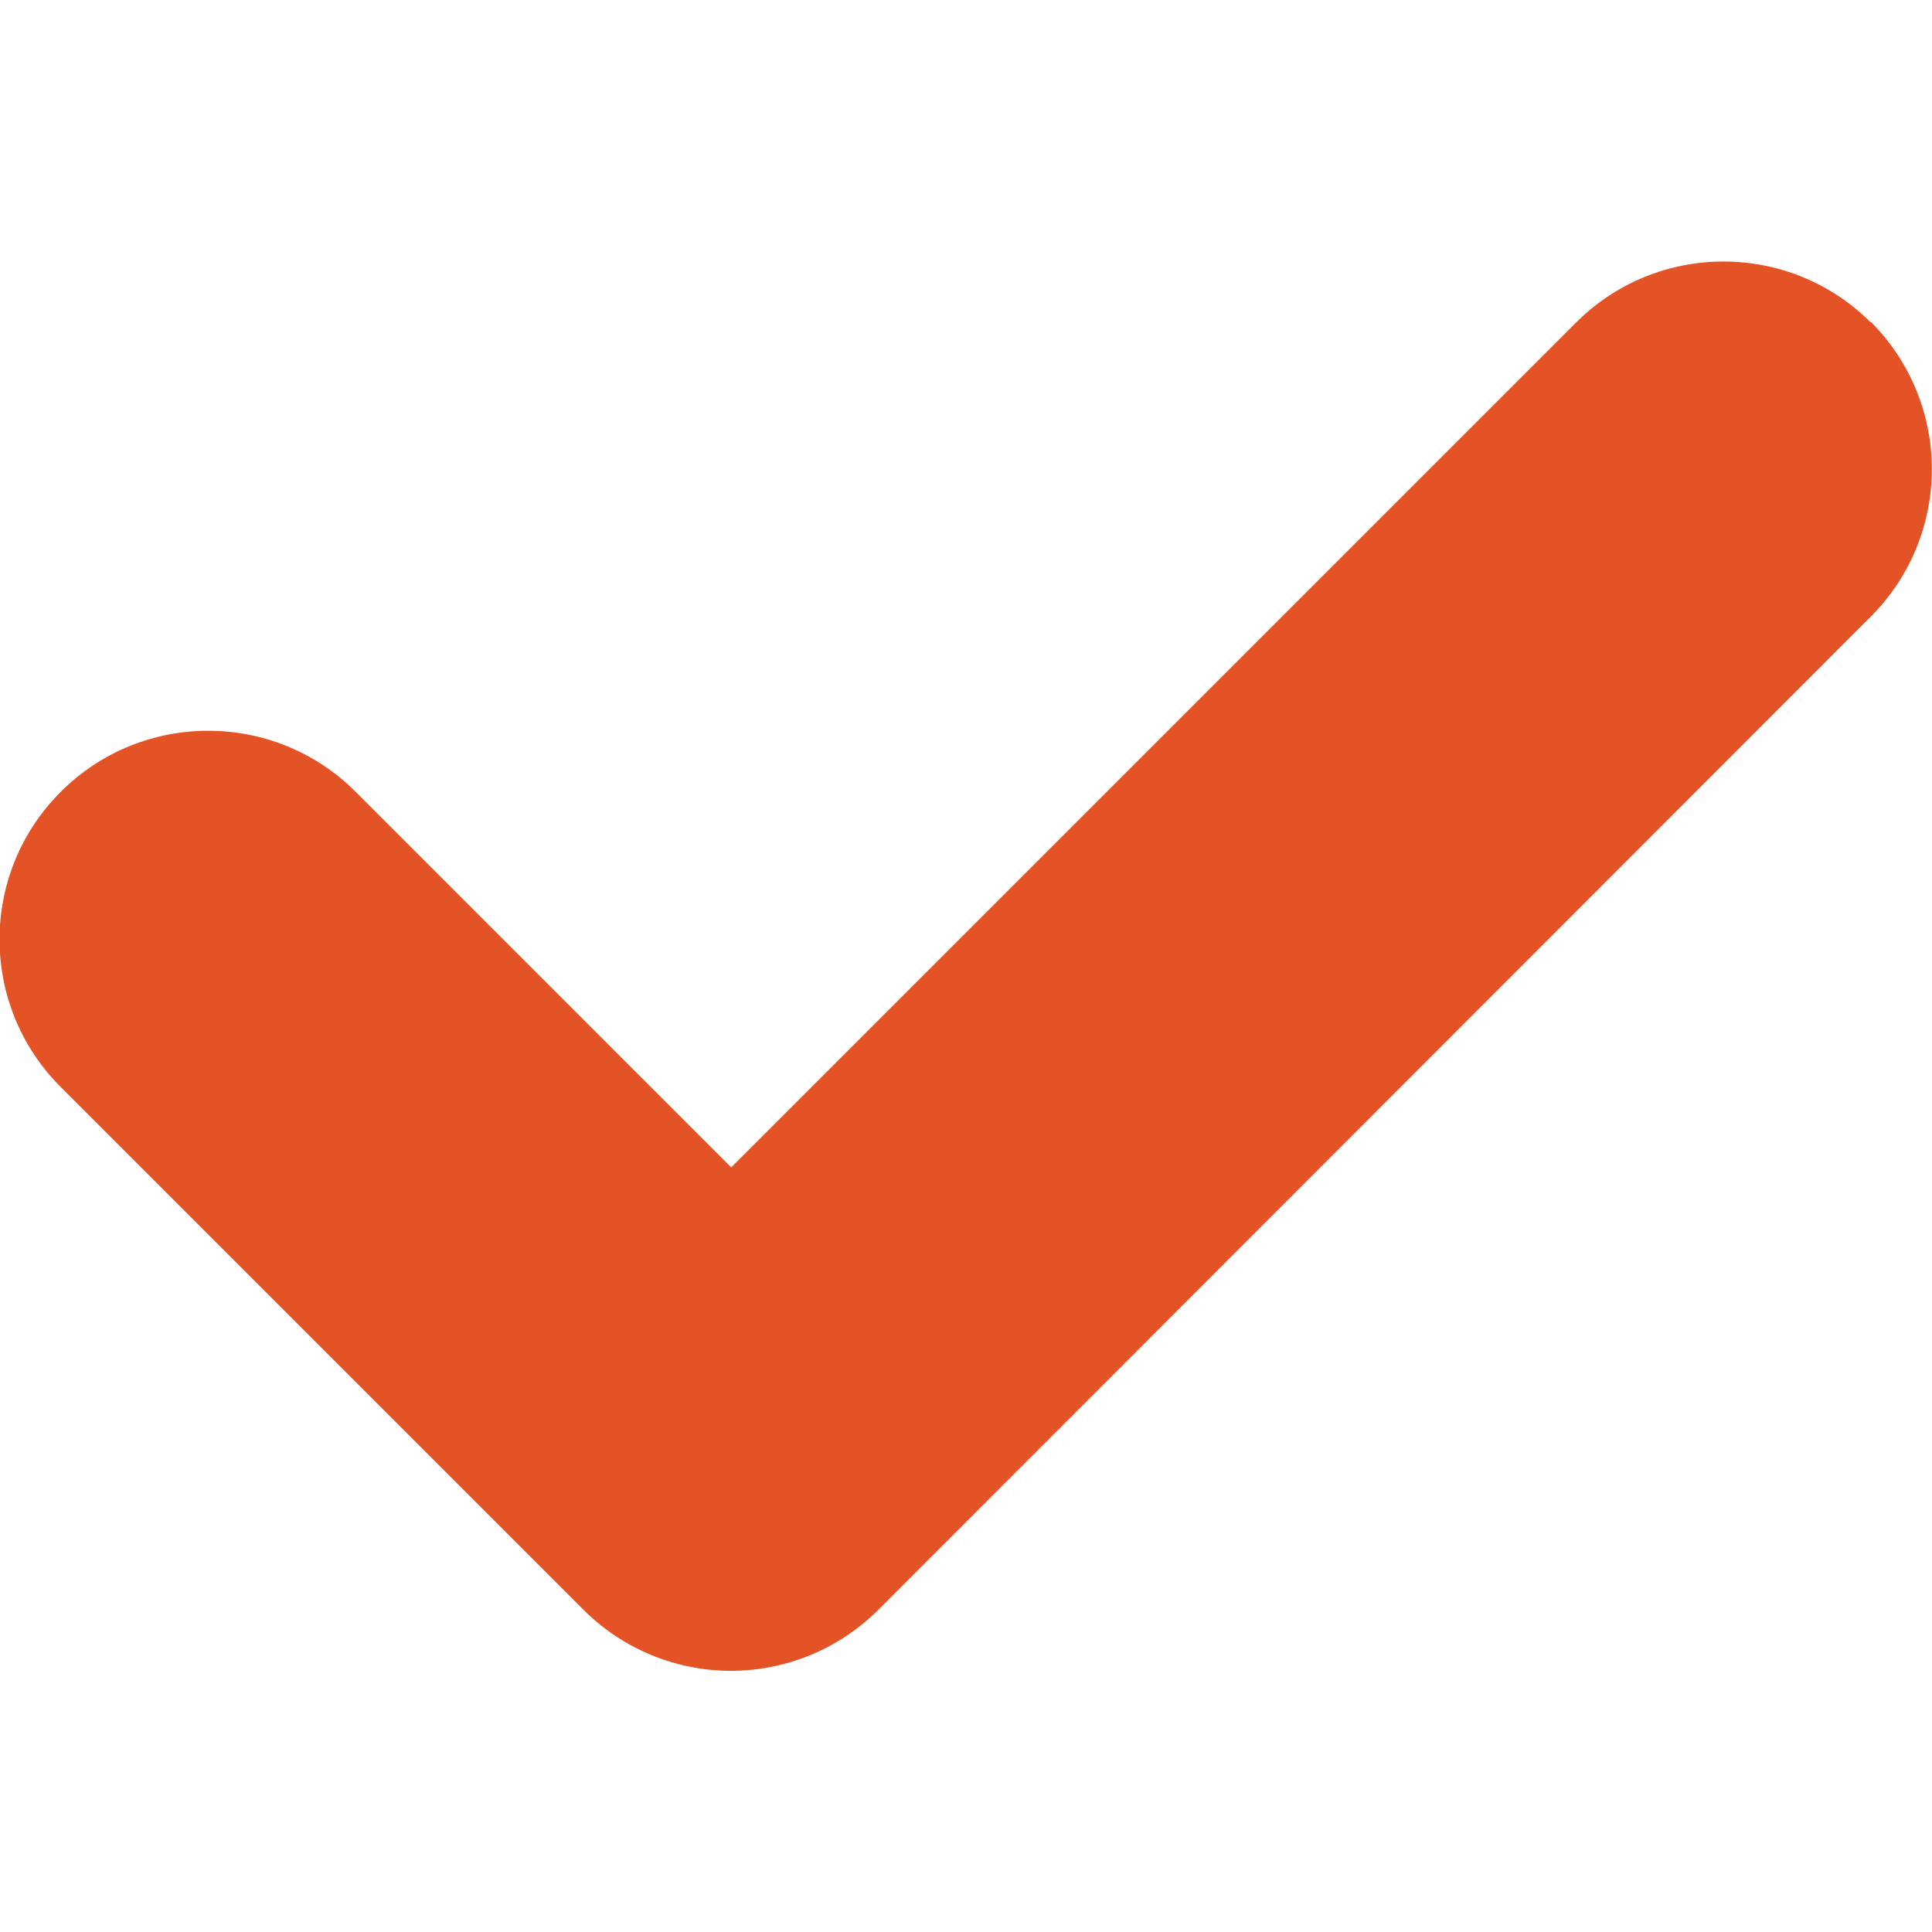
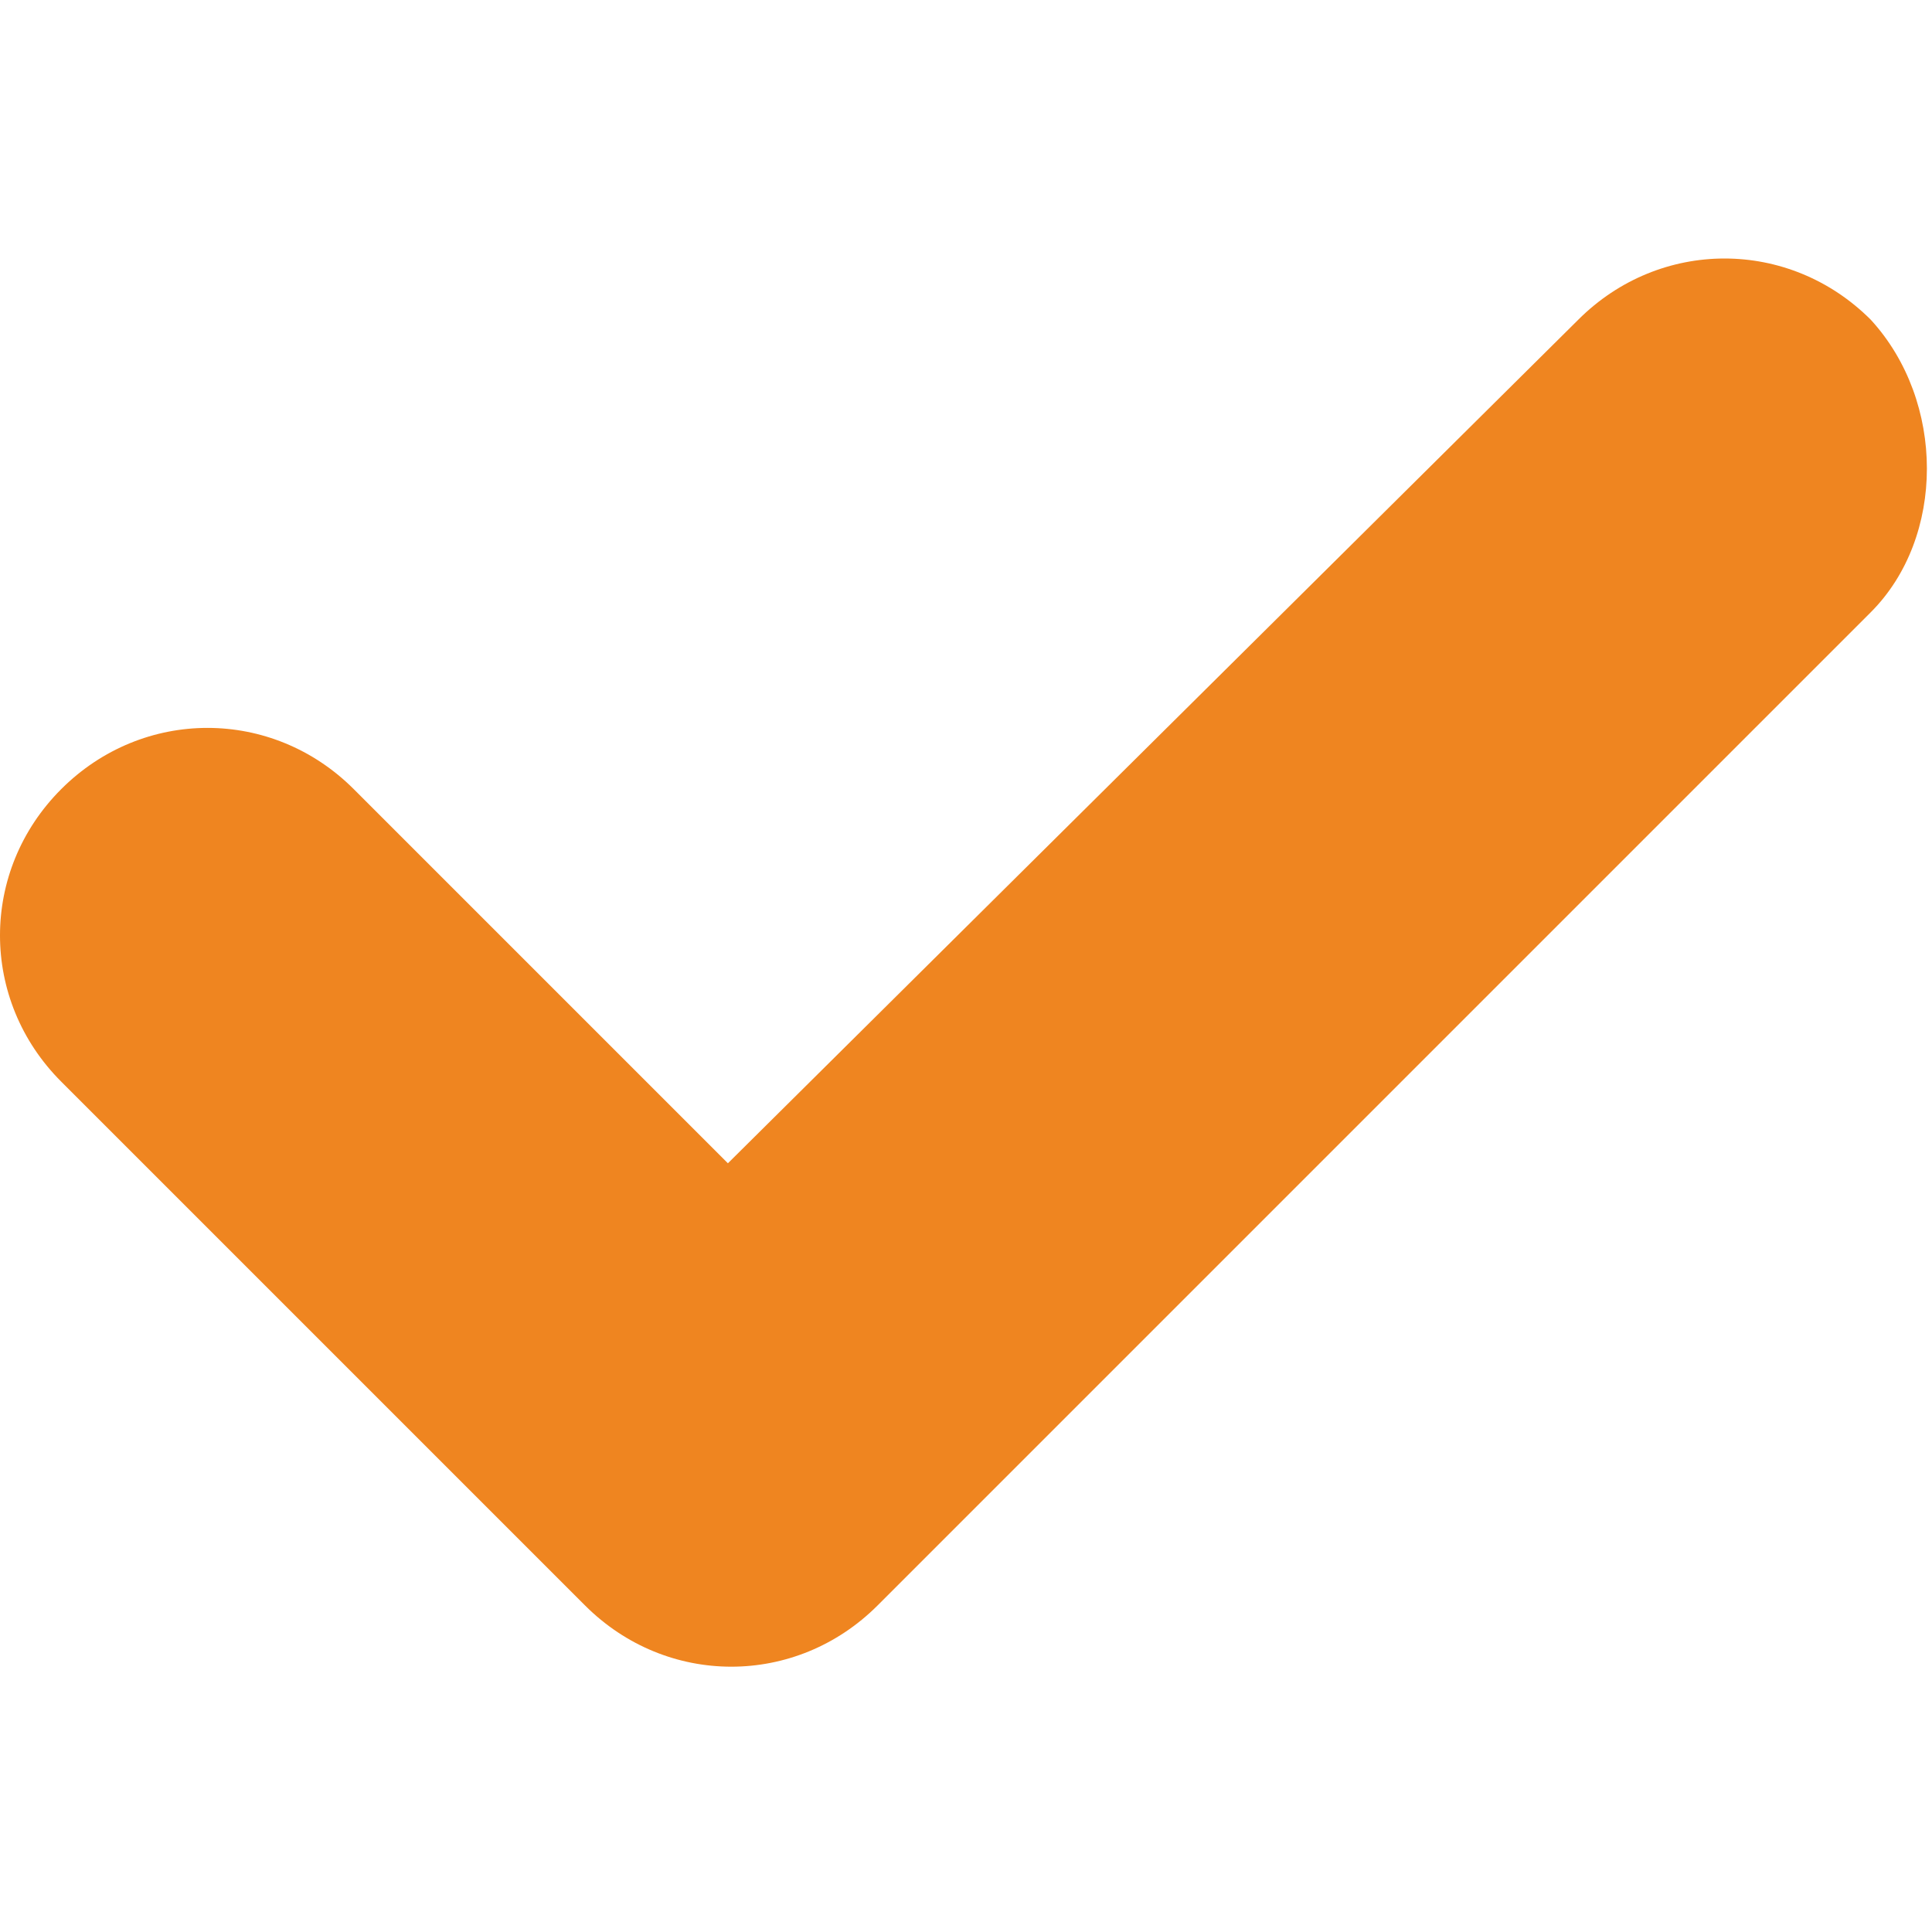
- <svg xmlns="http://www.w3.org/2000/svg" id="Checkbox" viewBox="0 0 28.35 28.35">
-   <defs>
-     <style>.cls-1{fill:#e35325;}</style>
-   </defs>
-   <path class="cls-1" d="M27.45,4.73h0a3.06,3.06,0,0,0-4.32,0l-12.4,12.4L5.22,11.62A3.06,3.06,0,0,0,.89,15.95l7.67,7.67a3.06,3.06,0,0,0,4.33,0L27.45,9.05a3.06,3.06,0,0,0,0-4.33Z" />
+ <svg xmlns="http://www.w3.org/2000/svg" version="1.1" id="Checkbox" x="0px" y="0px" viewBox="0 0 28.4 28.4" style="enable-background:new 0 0 28.4 28.4;" xml:space="preserve">
+   <style type="text/css">
+ 	.st0{fill:#EF8520;}
+ </style>
+   <path class="st0" d="M27.5,4.7L27.5,4.7c-1.2-1.2-3.1-1.2-4.3,0L10.7,17.1l-5.5-5.5c-1.2-1.2-3.1-1.2-4.3,0s-1.2,3.1,0,4.3l7.7,7.7  c1.2,1.2,3.1,1.2,4.3,0c0,0,0,0,0,0L27.5,9C28.6,7.9,28.6,5.9,27.5,4.7C27.5,4.7,27.5,4.7,27.5,4.7L27.5,4.7z" />
</svg>
